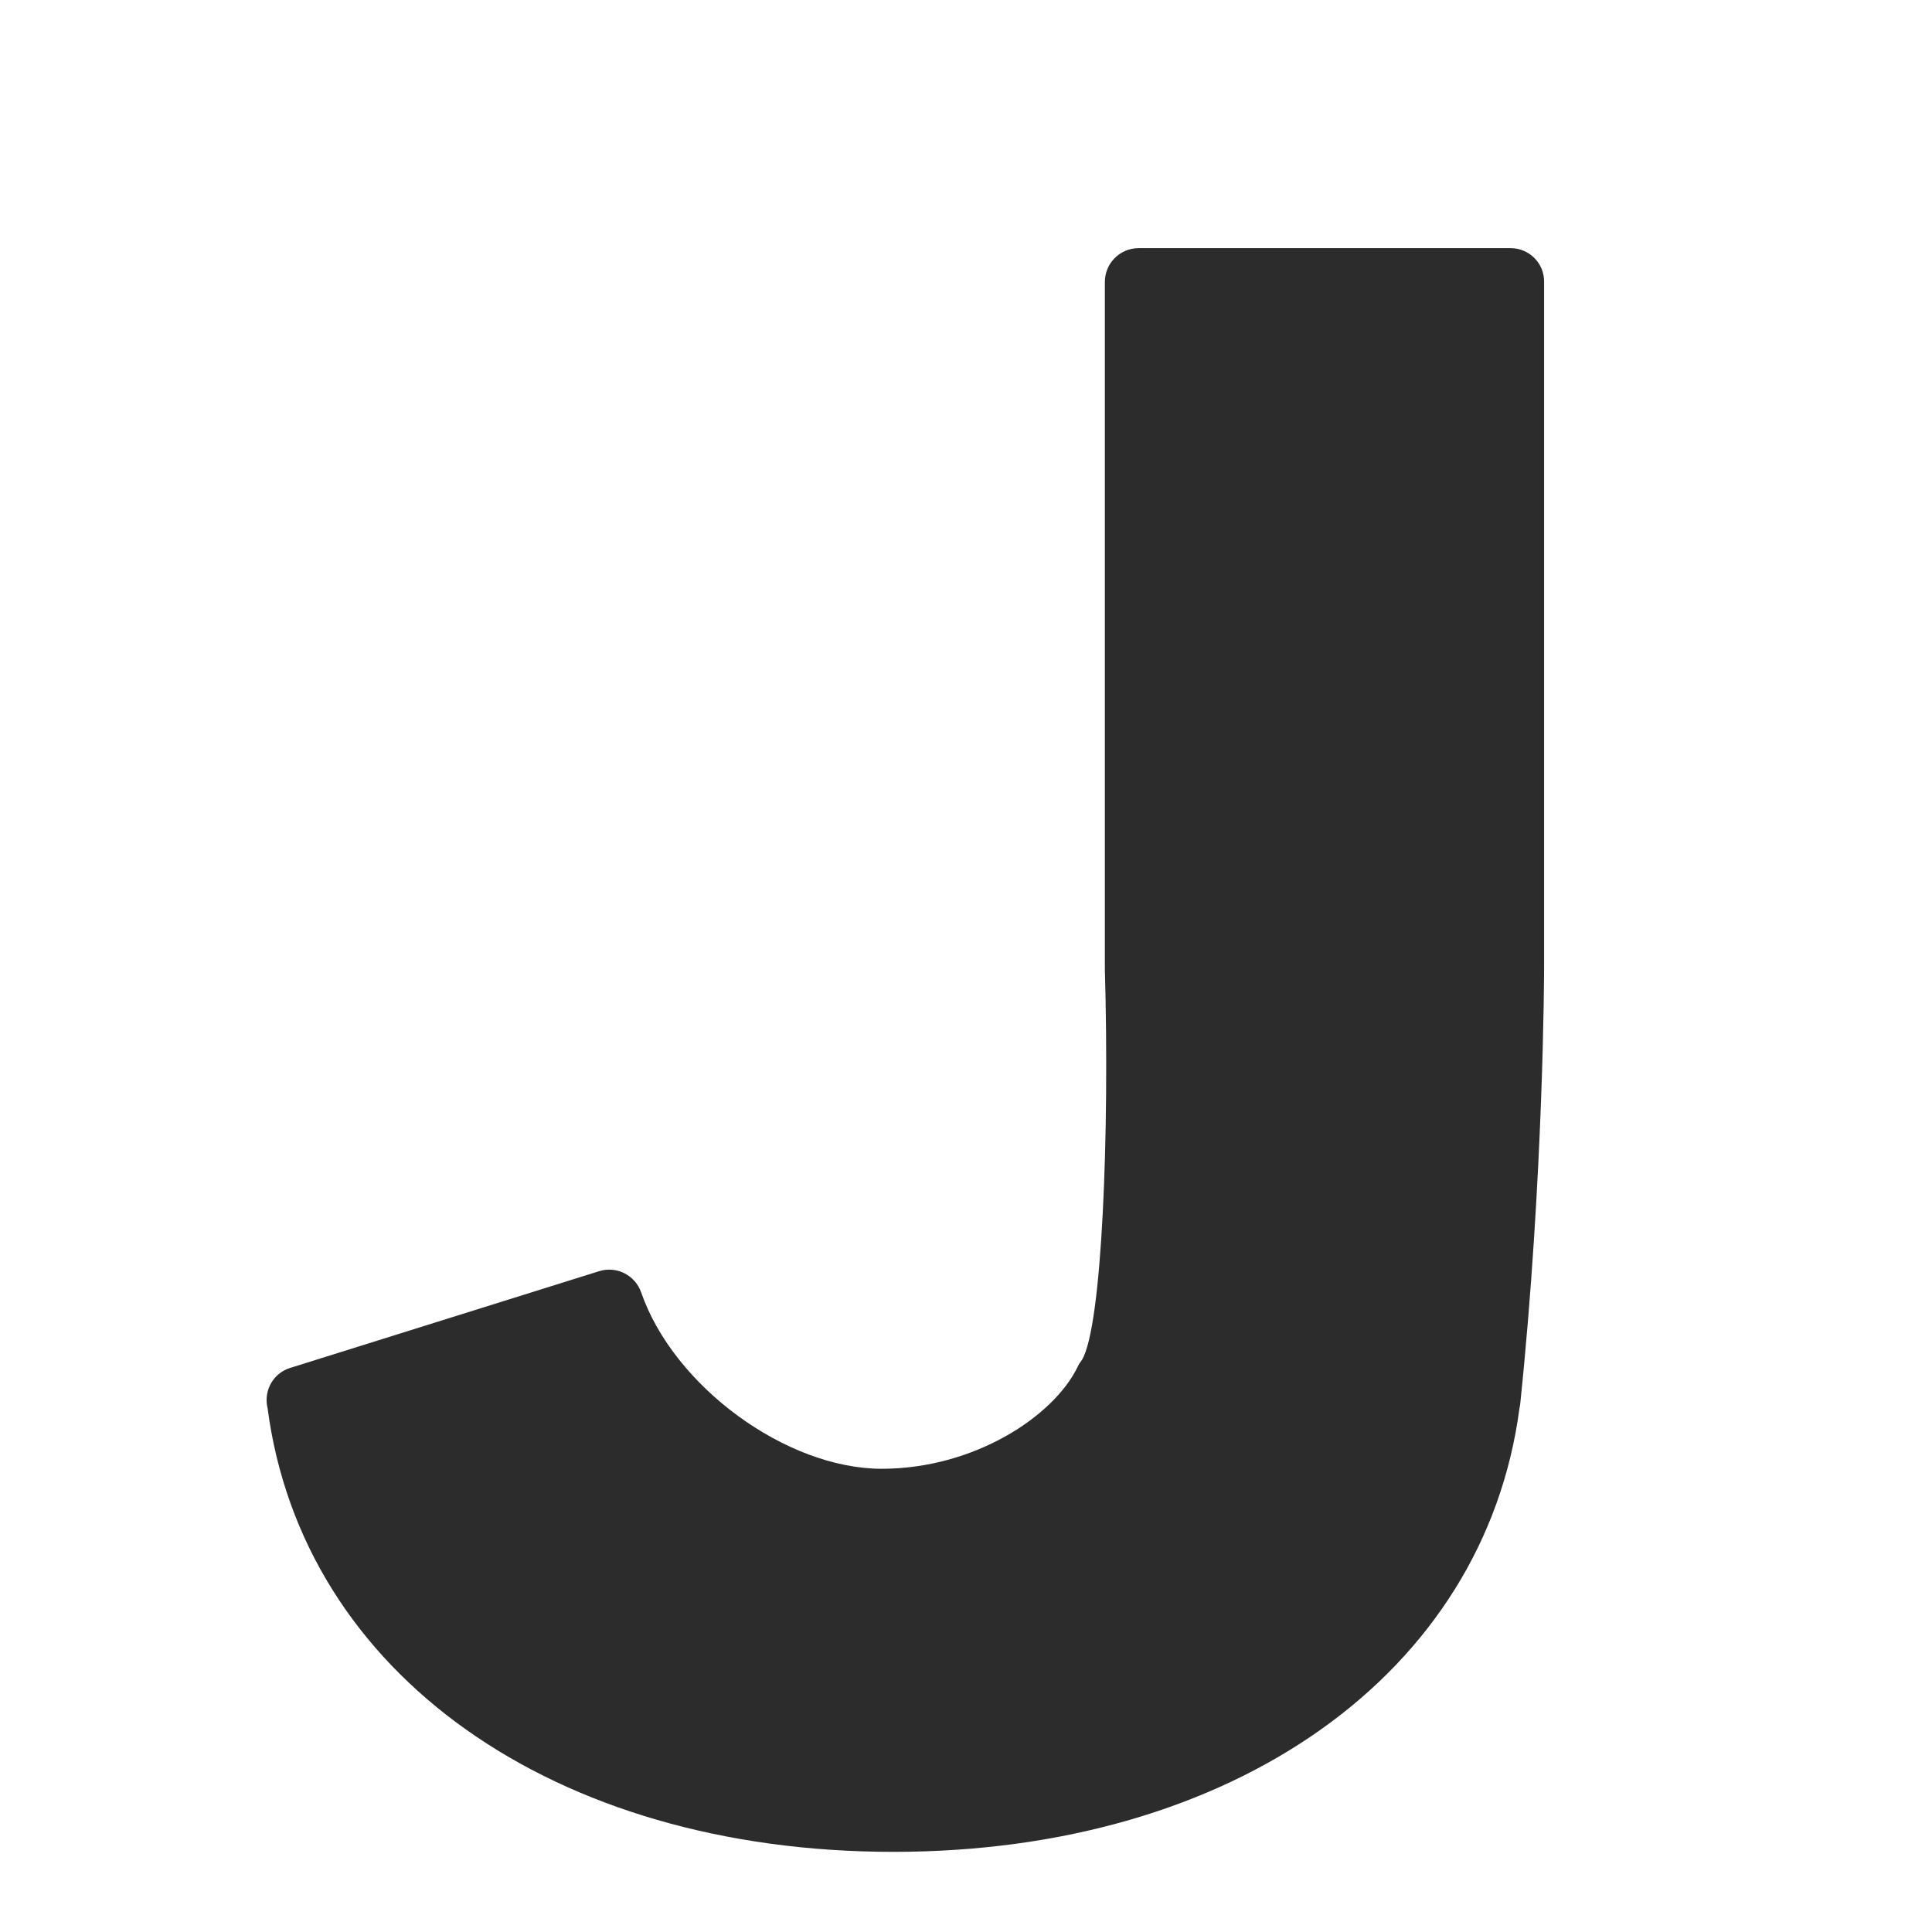
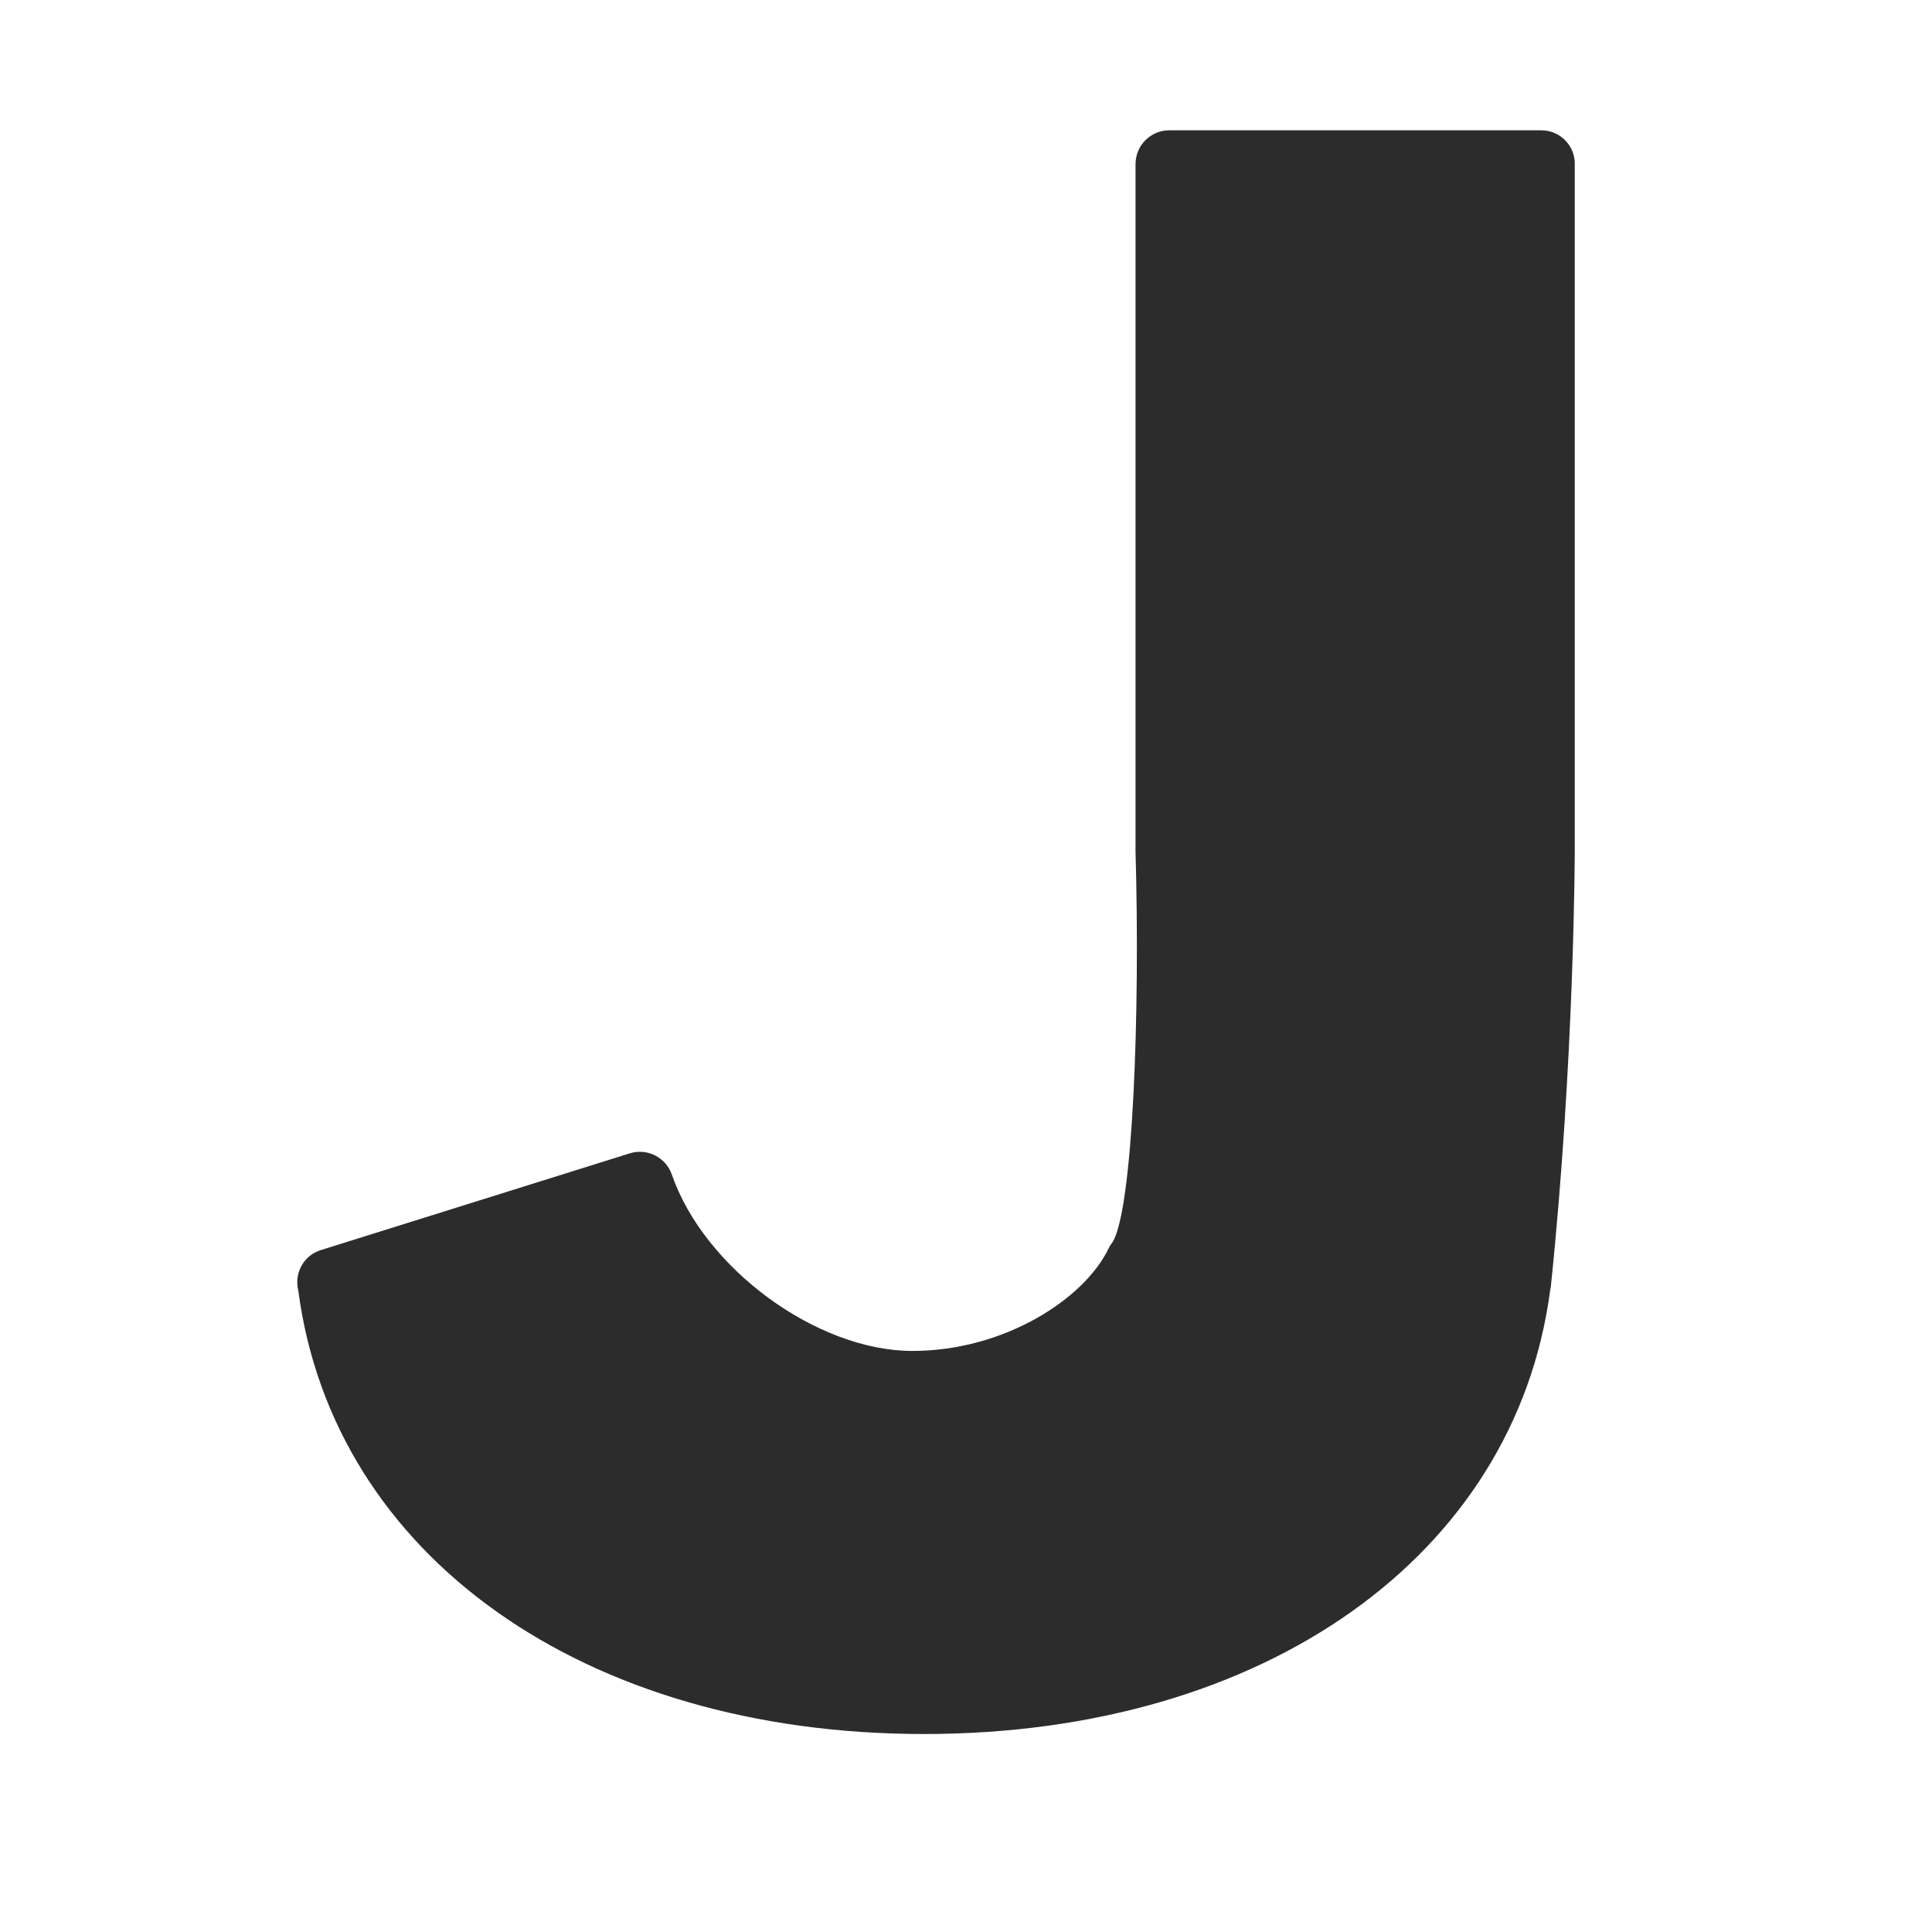
- <svg xmlns="http://www.w3.org/2000/svg" width="800px" height="800px" viewBox="0 0 128 128" aria-hidden="true" role="img" class="iconify iconify--noto" preserveAspectRatio="xMidYMid meet" fill="#000000">
-   <g id="SVGRepo_bgCarrier" stroke-width="0" />
-   <g id="SVGRepo_tracerCarrier" stroke-linecap="round" stroke-linejoin="round" />
-   <g id="SVGRepo_iconCarrier">
-     <path d="M100.08 16.44H75.44c-1.24 0-2.24 1-2.24 2.24v45.53c.31 10.84-.18 23.69-1.52 25.89c-.1.13-.2.28-.27.43c-1.6 3.33-6.9 6.78-12.99 6.78c-6.33 0-13.78-5.46-15.94-11.68a2.24 2.24 0 0 0-2.79-1.41l-20.47 6.41c-1.06.33-1.7 1.38-1.53 2.48c.01.07.03.14.04.2c2.32 17.58 18.94 29.38 41.46 29.38c22.53 0 39.16-11.81 41.48-29.4c.02-.1.04-.19.05-.29c1.56-15.02 1.58-28.71 1.58-28.85V18.68c.02-1.23-.98-2.24-2.22-2.24z" fill="#2c2c2c" />
+ <svg xmlns="http://www.w3.org/2000/svg" width="128" height="128" fill="#000000" preserveAspectRatio="xMidYMid meet" class="iconify iconify--noto" role="img" aria-hidden="true">
+   <g>
+     <g stroke-width="0" id="SVGRepo_bgCarrier" />
+     <g stroke-linejoin="round" stroke-linecap="round" id="SVGRepo_tracerCarrier" />
+     <g fill="#FF7B54" id="SVGRepo_iconCarrier">
+       <path id="svg_1" fill="#2c2c2c" d="m102.112,8.633l-24.64,0c-1.24,0 -2.24,1 -2.24,2.24l0,45.53c0.31,10.84 -0.18,23.69 -1.52,25.89c-0.1,0.13 -0.2,0.28 -0.27,0.43c-1.6,3.33 -6.9,6.78 -12.99,6.78c-6.33,0 -13.78,-5.46 -15.94,-11.68a2.24,2.24 0 0 0 -2.79,-1.41l-20.47,6.41c-1.06,0.33 -1.7,1.38 -1.53,2.48c0.01,0.07 0.03,0.14 0.04,0.2c2.32,17.58 18.94,29.38 41.46,29.38c22.53,0 39.16,-11.81 41.48,-29.4c0.02,-0.1 0.04,-0.19 0.05,-0.29c1.56,-15.02 1.58,-28.71 1.58,-28.85l0,-45.47c0.02,-1.23 -0.98,-2.24 -2.22,-2.24z" />
+     </g>
+     <path id="svg_2" d="m26.374,88.406" opacity="NaN" stroke="#000" fill="#2c2c2c" />
+     <path id="svg_3" d="m32.471,91.936" opacity="NaN" stroke="#000" fill="#2c2c2c" />
  </g>
</svg>
